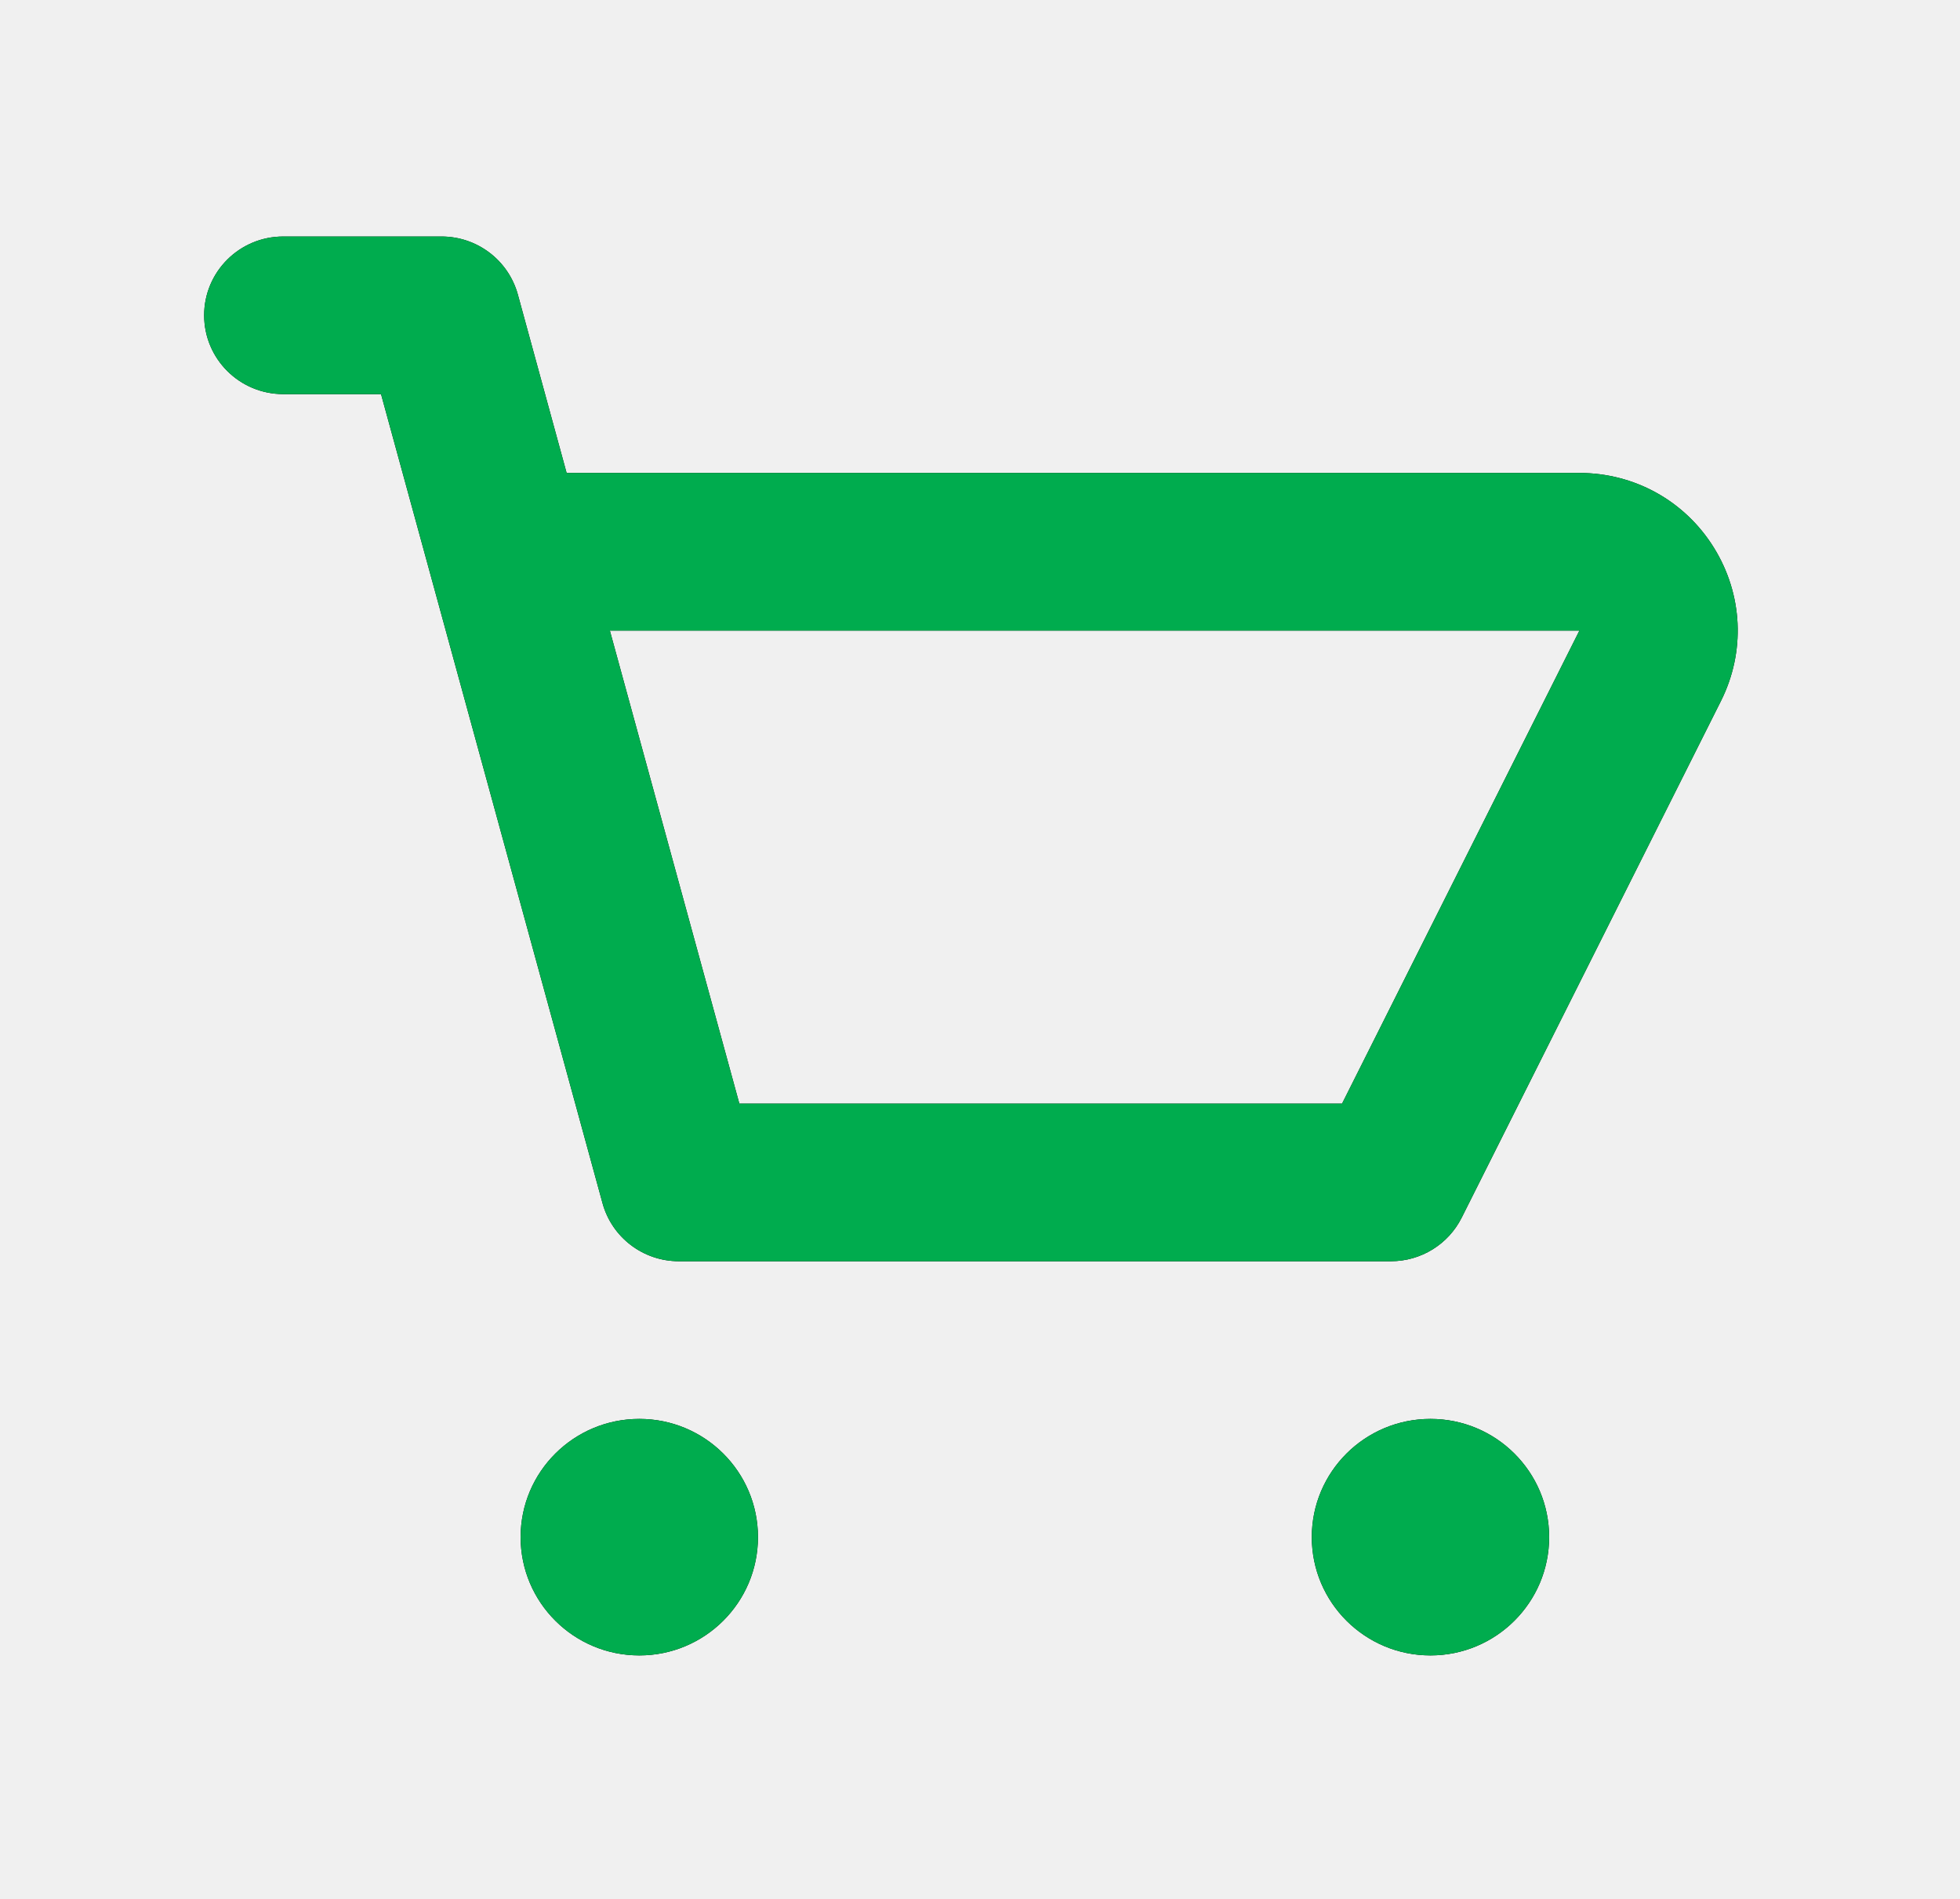
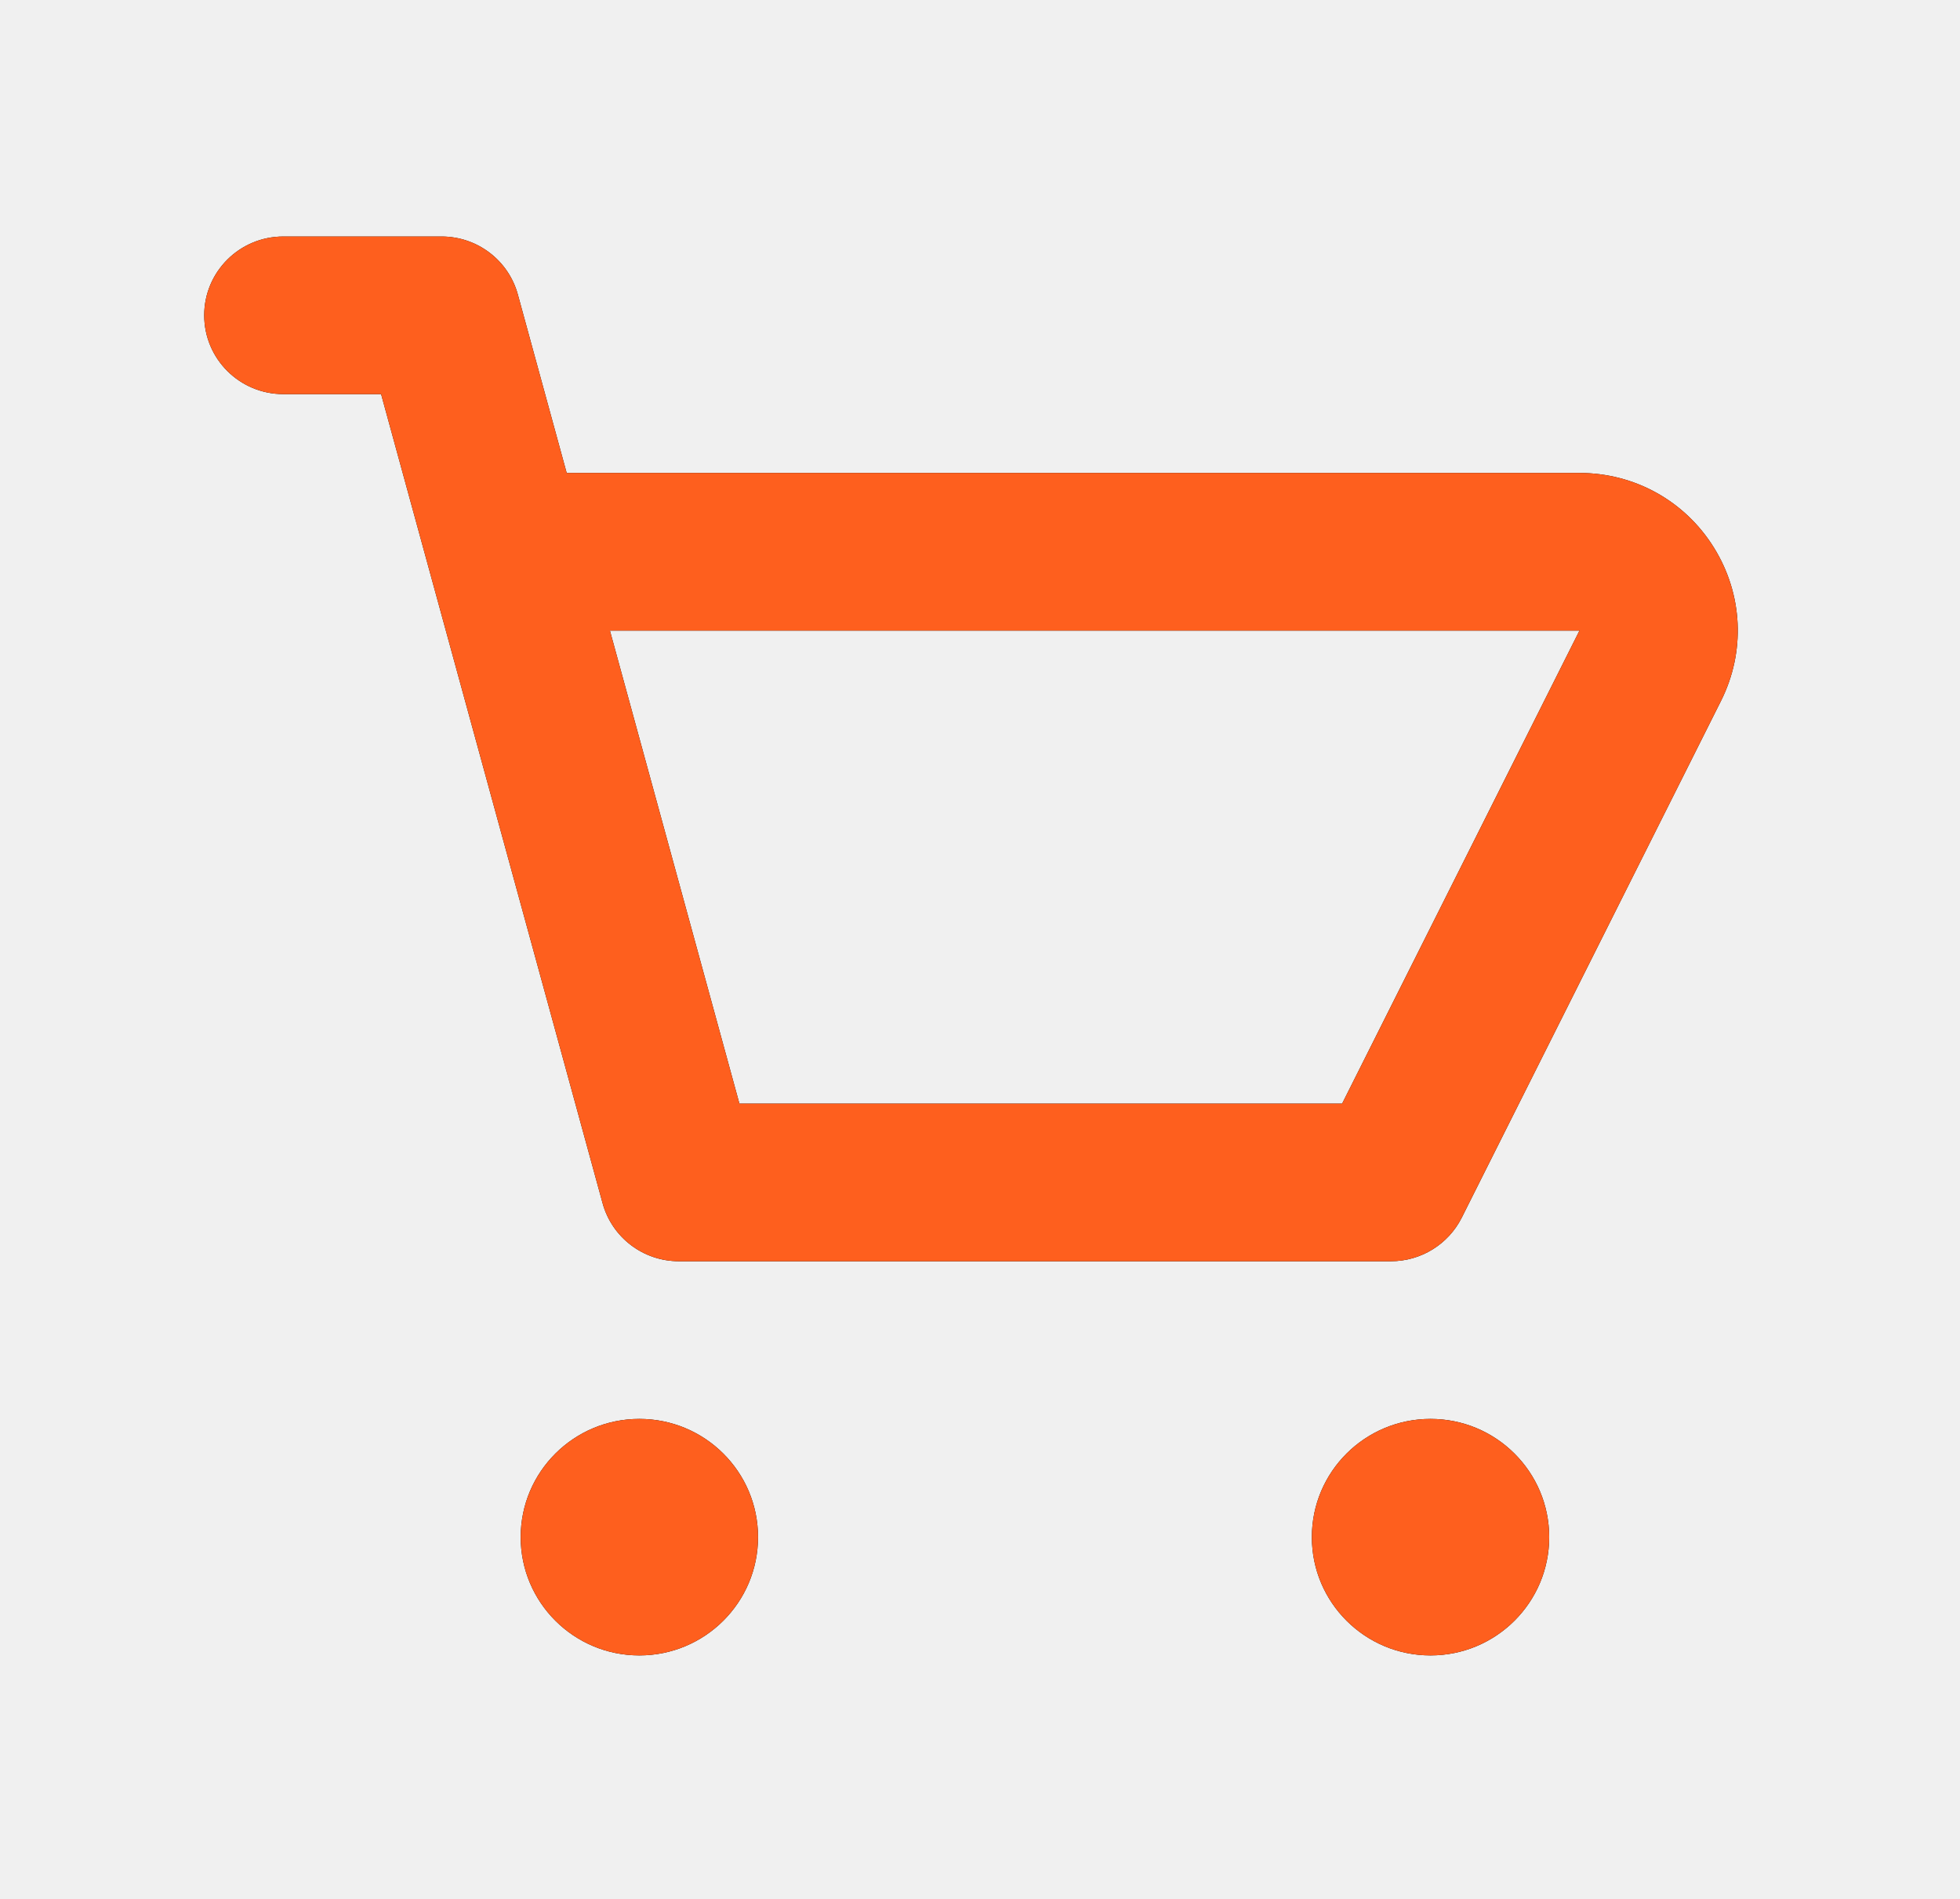
<svg xmlns="http://www.w3.org/2000/svg" width="32" height="31" viewBox="0 0 32 31" fill="none">
-   <path fill-rule="evenodd" clip-rule="evenodd" d="M21.911 18.017H12.071L9.957 10.295H25.786L21.911 18.017ZM27.982 8.941C27.508 8.177 26.686 7.721 25.785 7.721H9.251L8.455 4.809C8.301 4.249 7.791 3.861 7.208 3.861H4.625C3.91 3.861 3.333 4.437 3.333 5.147C3.333 5.858 3.91 6.434 4.625 6.434H6.221L9.837 19.642C9.99 20.202 10.501 20.59 11.083 20.59H22.708C23.198 20.59 23.645 20.315 23.864 19.879L28.096 11.446C28.5 10.641 28.456 9.706 27.982 8.941ZM10.438 23.164C9.368 23.164 8.5 24.027 8.5 25.094C8.5 26.161 9.368 27.025 10.438 27.025C11.507 27.025 12.375 26.161 12.375 25.094C12.375 24.027 11.507 23.164 10.438 23.164ZM21.417 25.094C21.417 24.027 22.285 23.164 23.354 23.164C24.424 23.164 25.292 24.027 25.292 25.094C25.292 26.161 24.424 27.025 23.354 27.025C22.285 27.025 21.417 26.161 21.417 25.094Z" fill="black" />
+   <path fill-rule="evenodd" clip-rule="evenodd" d="M21.912 18.017H12.072L9.958 10.295H25.787L21.912 18.017ZM27.983 8.941C27.509 8.177 26.687 7.721 25.786 7.721H9.252L8.455 4.809C8.302 4.249 7.792 3.861 7.209 3.861H4.626C3.911 3.861 3.334 4.437 3.334 5.147C3.334 5.858 3.911 6.434 4.626 6.434H6.222L9.838 19.642C9.991 20.202 10.501 20.59 11.084 20.59H22.709C23.198 20.59 23.645 20.315 23.865 19.879L28.096 11.446C28.501 10.641 28.457 9.706 27.983 8.941ZM10.438 23.164C9.369 23.164 8.501 24.027 8.501 25.094C8.501 26.161 9.369 27.025 10.438 27.025C11.508 27.025 12.376 26.161 12.376 25.094C12.376 24.027 11.508 23.164 10.438 23.164ZM21.418 25.094C21.418 24.027 22.286 23.164 23.355 23.164C24.425 23.164 25.293 24.027 25.293 25.094C25.293 26.161 24.425 27.025 23.355 27.025C22.286 27.025 21.418 26.161 21.418 25.094Z" fill="black" />
  <mask id="mask0" mask-type="alpha" maskUnits="userSpaceOnUse" x="3" y="3" width="26" height="25">
-     <path fill-rule="evenodd" clip-rule="evenodd" d="M21.911 18.017H12.071L9.957 10.295H25.786L21.911 18.017ZM27.982 8.941C27.508 8.177 26.686 7.721 25.785 7.721H9.251L8.455 4.809C8.301 4.249 7.791 3.861 7.208 3.861H4.625C3.91 3.861 3.333 4.437 3.333 5.147C3.333 5.858 3.91 6.434 4.625 6.434H6.221L9.837 19.642C9.99 20.202 10.501 20.59 11.083 20.59H22.708C23.198 20.59 23.645 20.315 23.864 19.879L28.096 11.446C28.5 10.641 28.456 9.706 27.982 8.941ZM10.438 23.164C9.368 23.164 8.5 24.027 8.5 25.094C8.5 26.161 9.368 27.025 10.438 27.025C11.507 27.025 12.375 26.161 12.375 25.094C12.375 24.027 11.507 23.164 10.438 23.164ZM21.417 25.094C21.417 24.027 22.285 23.164 23.354 23.164C24.424 23.164 25.292 24.027 25.292 25.094C25.292 26.161 24.424 27.025 23.354 27.025C22.285 27.025 21.417 26.161 21.417 25.094Z" fill="white" />
+     <path fill-rule="evenodd" clip-rule="evenodd" d="M21.912 18.017H12.072L9.958 10.295H25.787L21.912 18.017ZM27.983 8.941C27.509 8.177 26.687 7.721 25.786 7.721H9.252L8.455 4.809C8.302 4.249 7.792 3.861 7.209 3.861H4.626C3.911 3.861 3.334 4.437 3.334 5.147C3.334 5.858 3.911 6.434 4.626 6.434H6.222L9.838 19.642C9.991 20.202 10.501 20.59 11.084 20.59H22.709C23.198 20.59 23.645 20.315 23.865 19.879L28.096 11.446C28.501 10.641 28.457 9.706 27.983 8.941ZM10.438 23.164C9.369 23.164 8.501 24.027 8.501 25.094C8.501 26.161 9.369 27.025 10.438 27.025C11.508 27.025 12.376 26.161 12.376 25.094C12.376 24.027 11.508 23.164 10.438 23.164ZM21.418 25.094C21.418 24.027 22.286 23.164 23.355 23.164C24.425 23.164 25.293 24.027 25.293 25.094C25.293 26.161 24.425 27.025 23.355 27.025C22.286 27.025 21.418 26.161 21.418 25.094Z" fill="white" />
  </mask>
  <g mask="url(#mask0)">
-     <rect x="0.75" width="31" height="30.886" fill="#00AC4E" />
+     <rect x="0.75" width="31" height="30.886" fill="#FE5F1E" />
  </g>
</svg>
